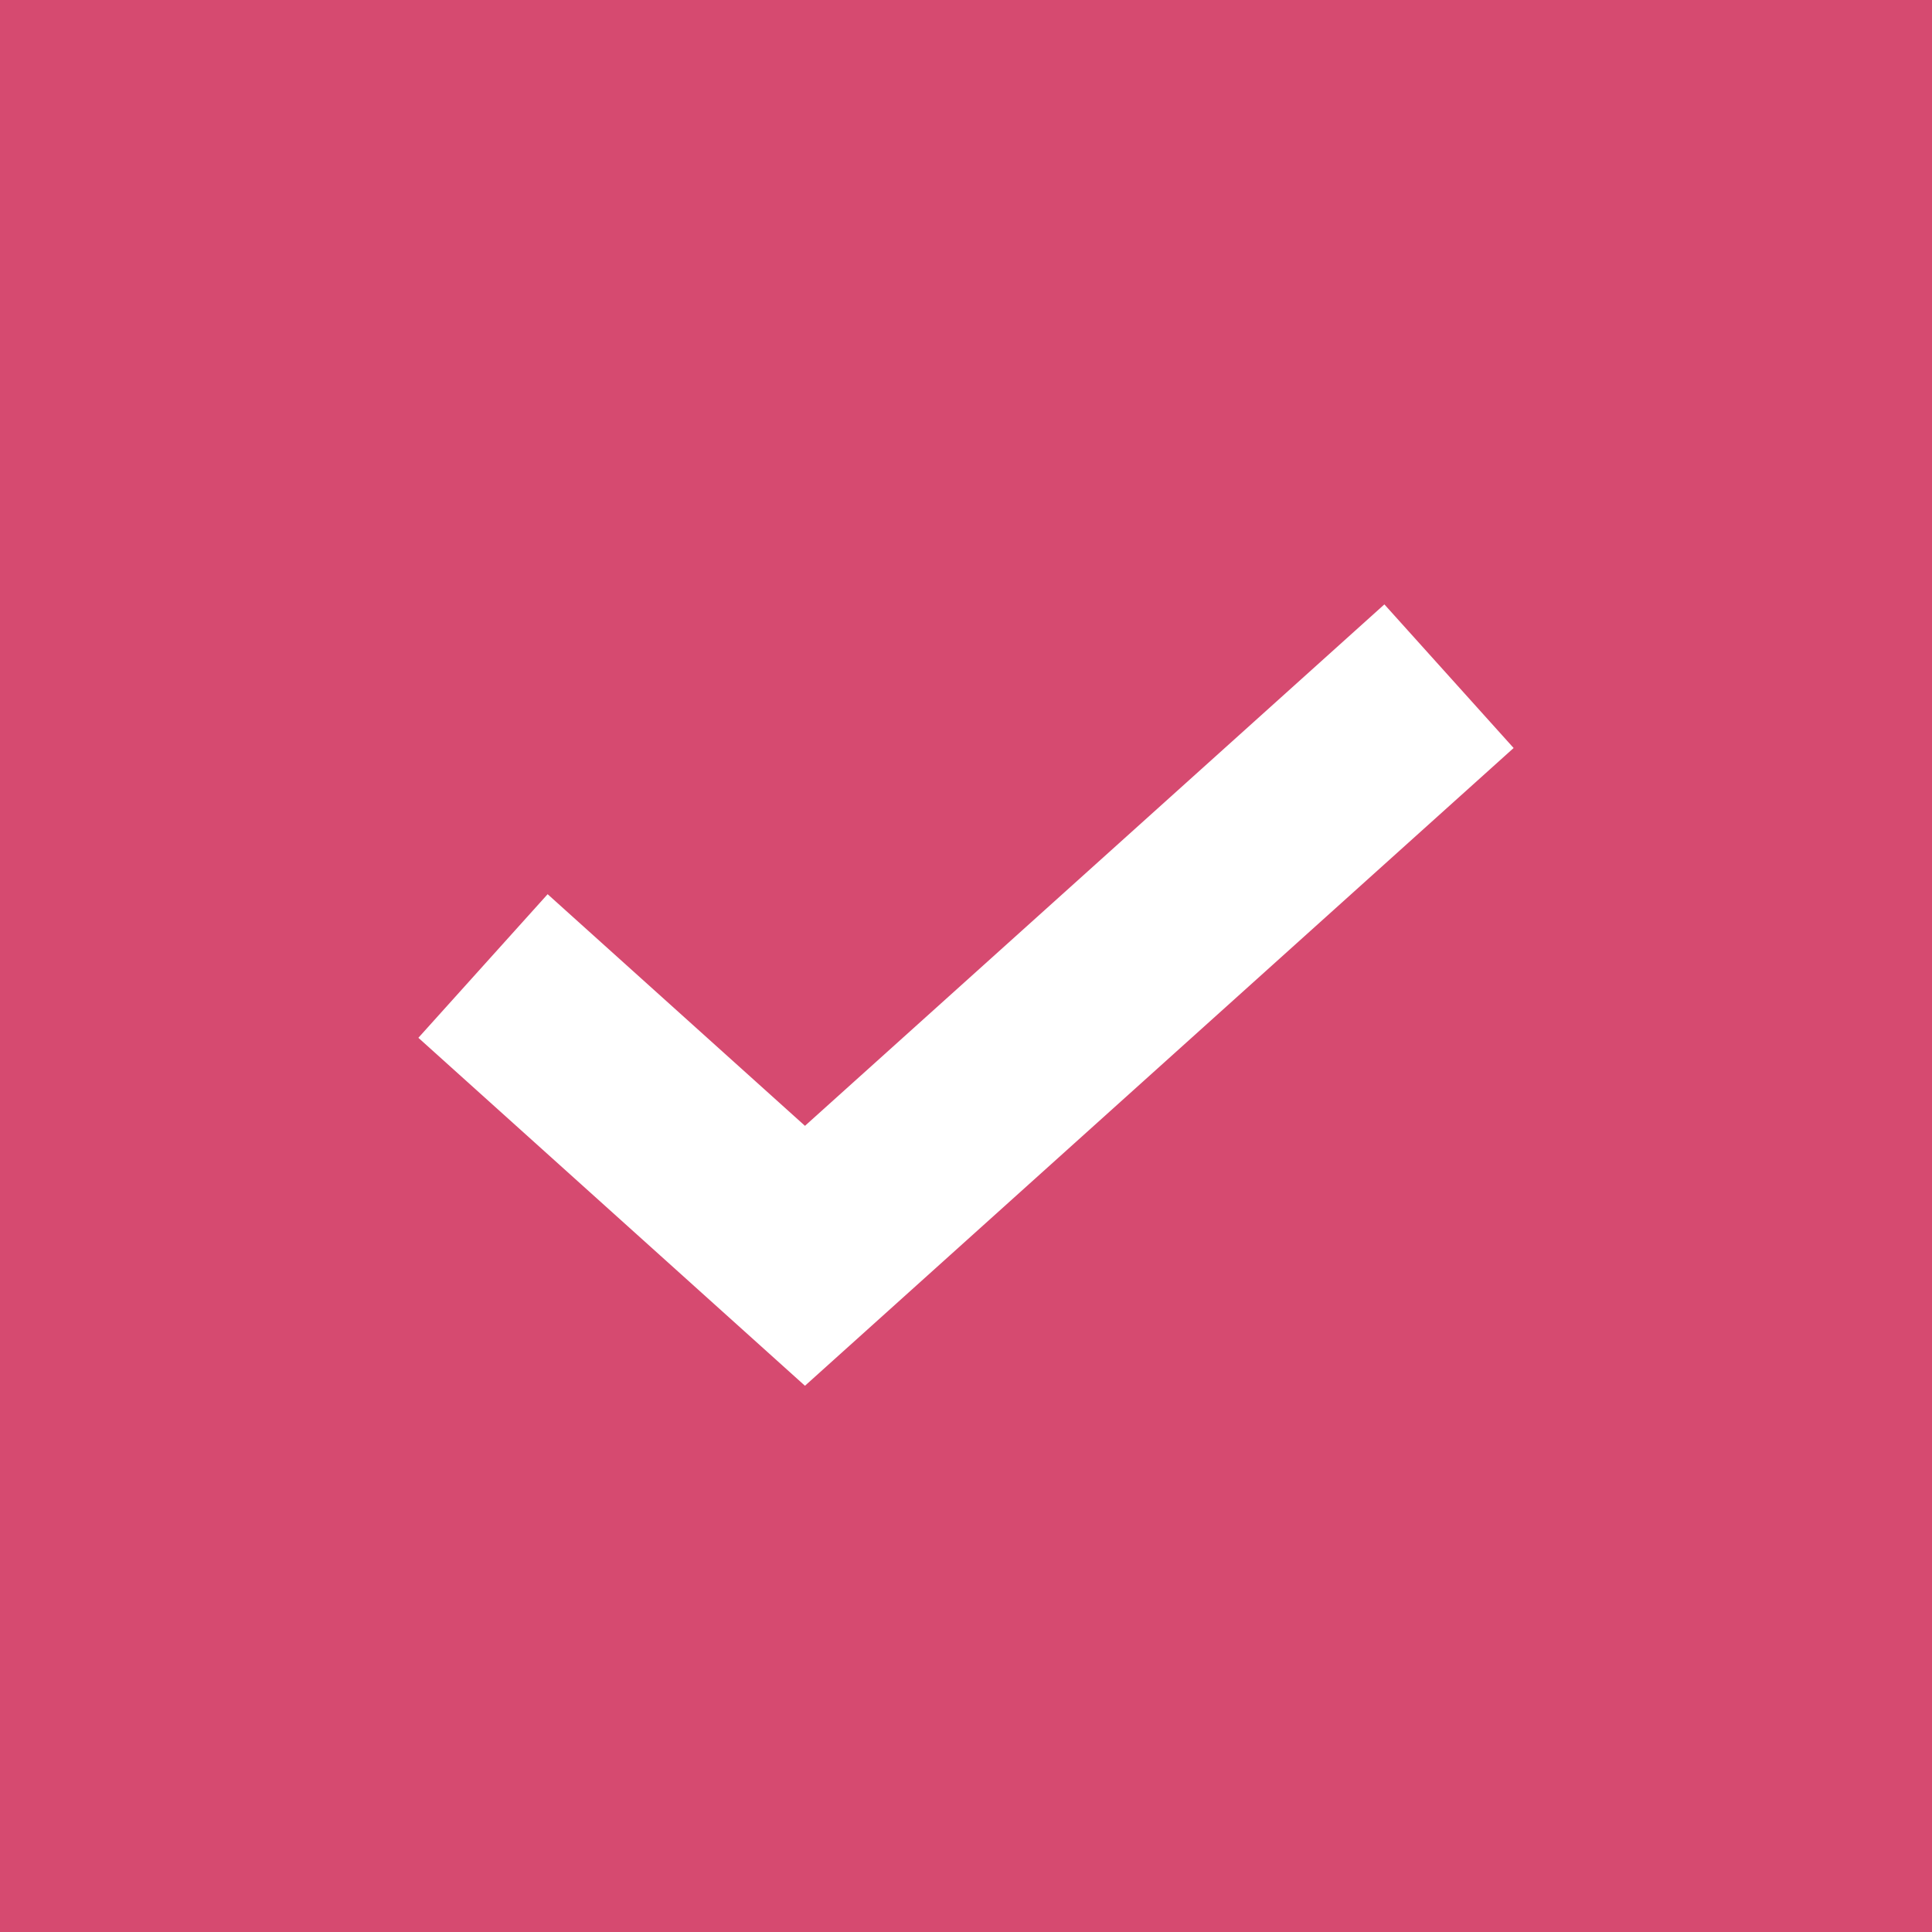
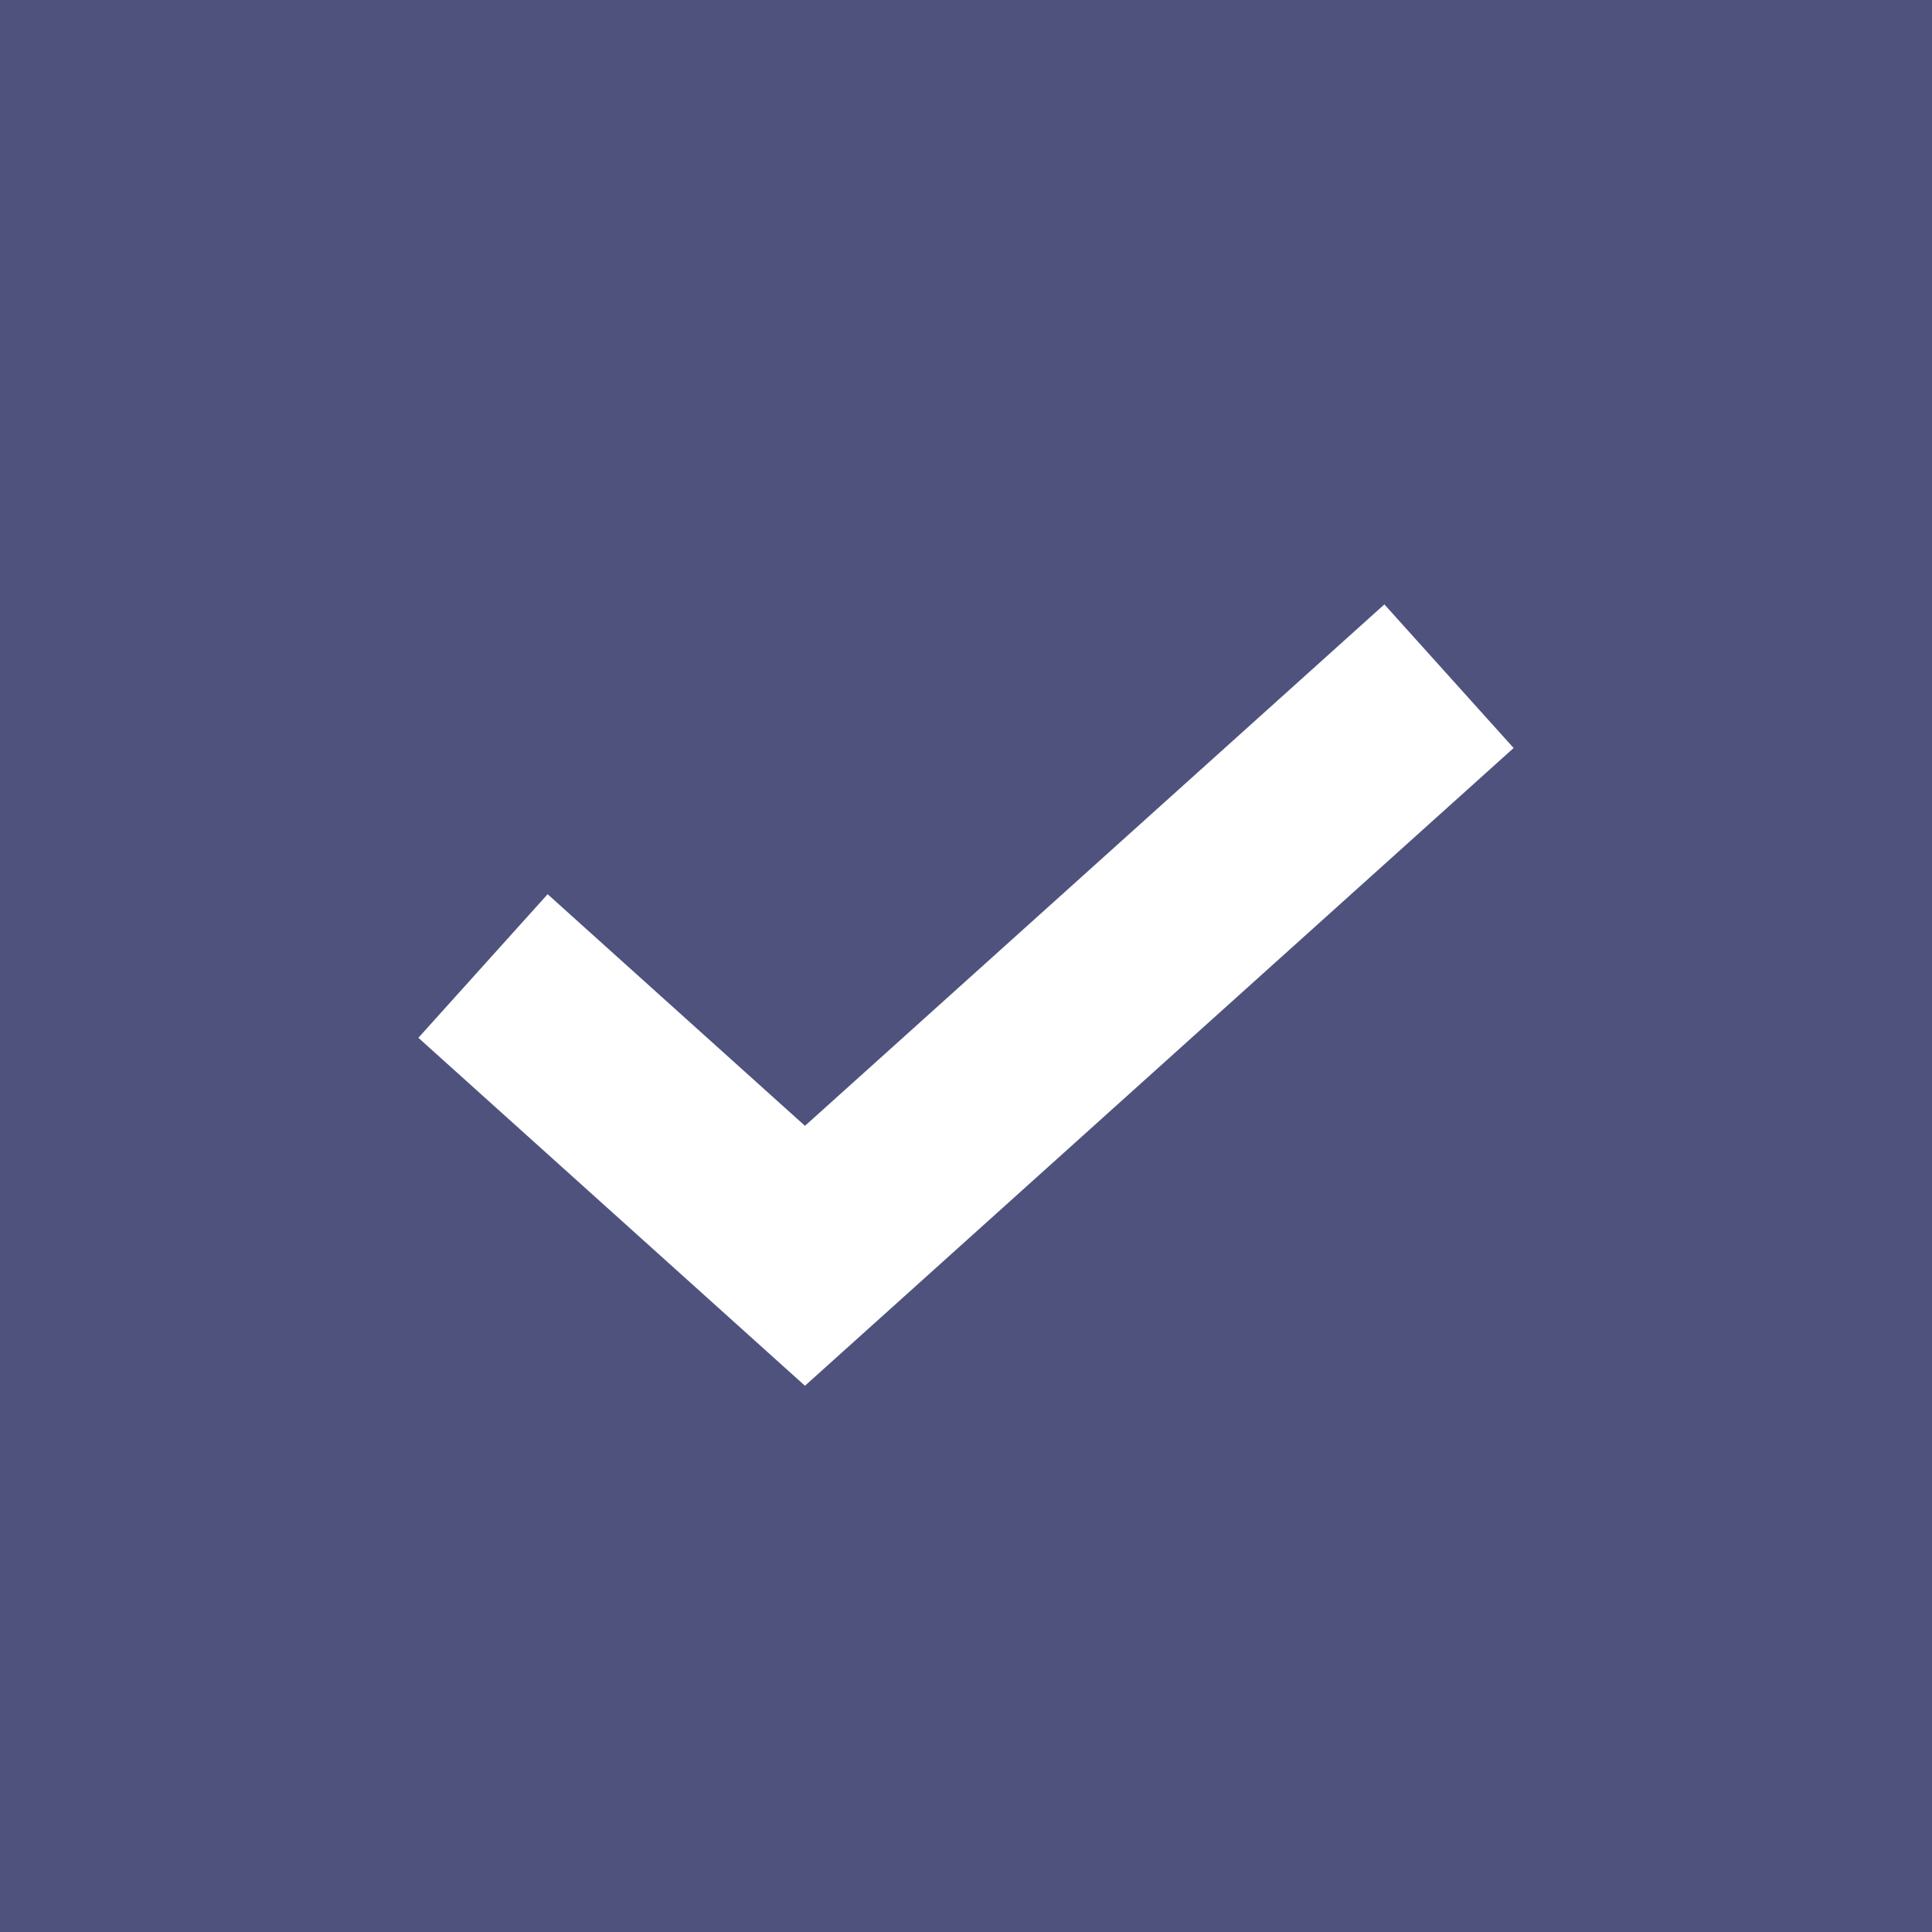
- <svg xmlns="http://www.w3.org/2000/svg" viewBox="0 0 20 20">
+ <svg xmlns="http://www.w3.org/2000/svg" width="20" height="20" viewBox="0 0 20 20">
  <defs>
    <style>
-             .cls-1{fill:#d64a70}.cls-2{fill:none;stroke:#fff;stroke-width:2px}
+             .cls-1{fill:#4e527d}.cls-2{fill:none;stroke:#fff;stroke-width:2px}
        </style>
  </defs>
  <g id="Checkbox_default" transform="translate(-509 -516)">
    <path id="사각형_121" d="M0 0h20v20H0z" class="cls-1" data-name="사각형 121" transform="translate(509 516)" />
-     <g id="icon_Success_Check" transform="translate(-574.5 197)">
-       <path id="icon_Success_Check-2" d="M788 332.5l3.333 3 6.667-6" class="cls-2" data-name="icon_Success_Check" transform="translate(300.5 -3.5)" />
+     <g id="icon-check-w">
+       <path id="icon_Success_Check" d="M788 332.5l3.333 3 6.667-6" class="cls-2" transform="translate(-274 193.5)" />
    </g>
  </g>
</svg>
